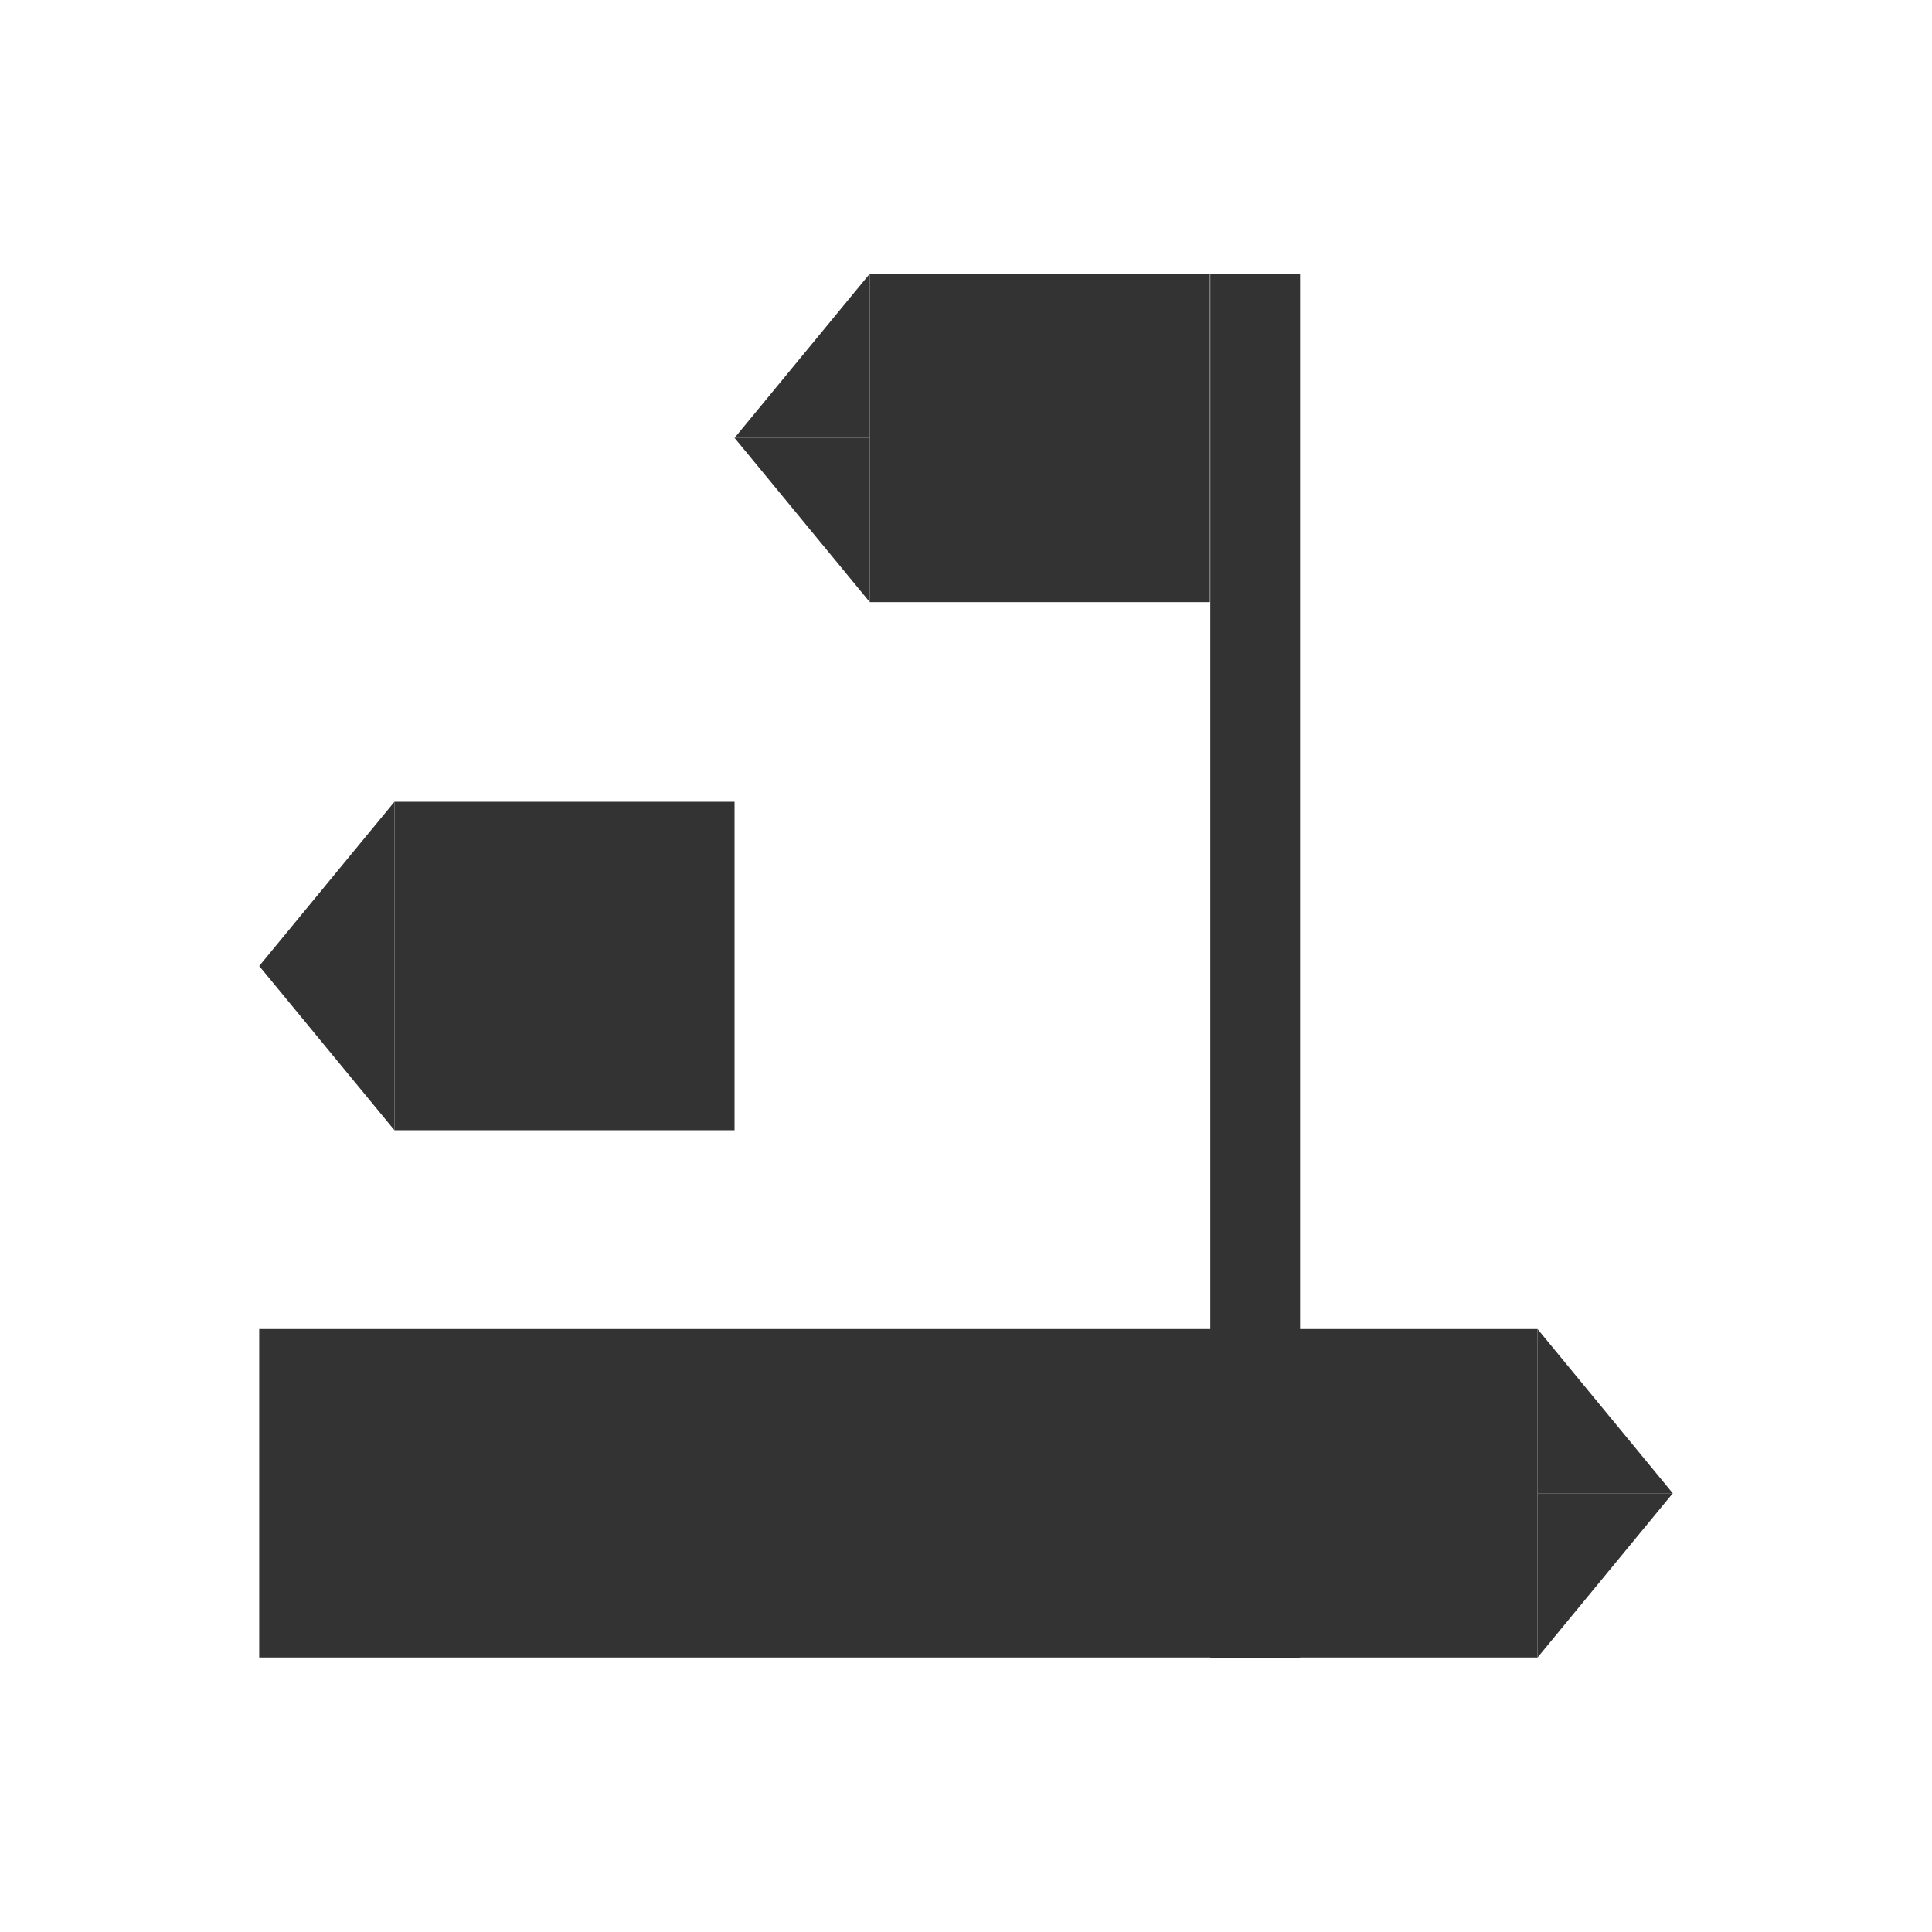
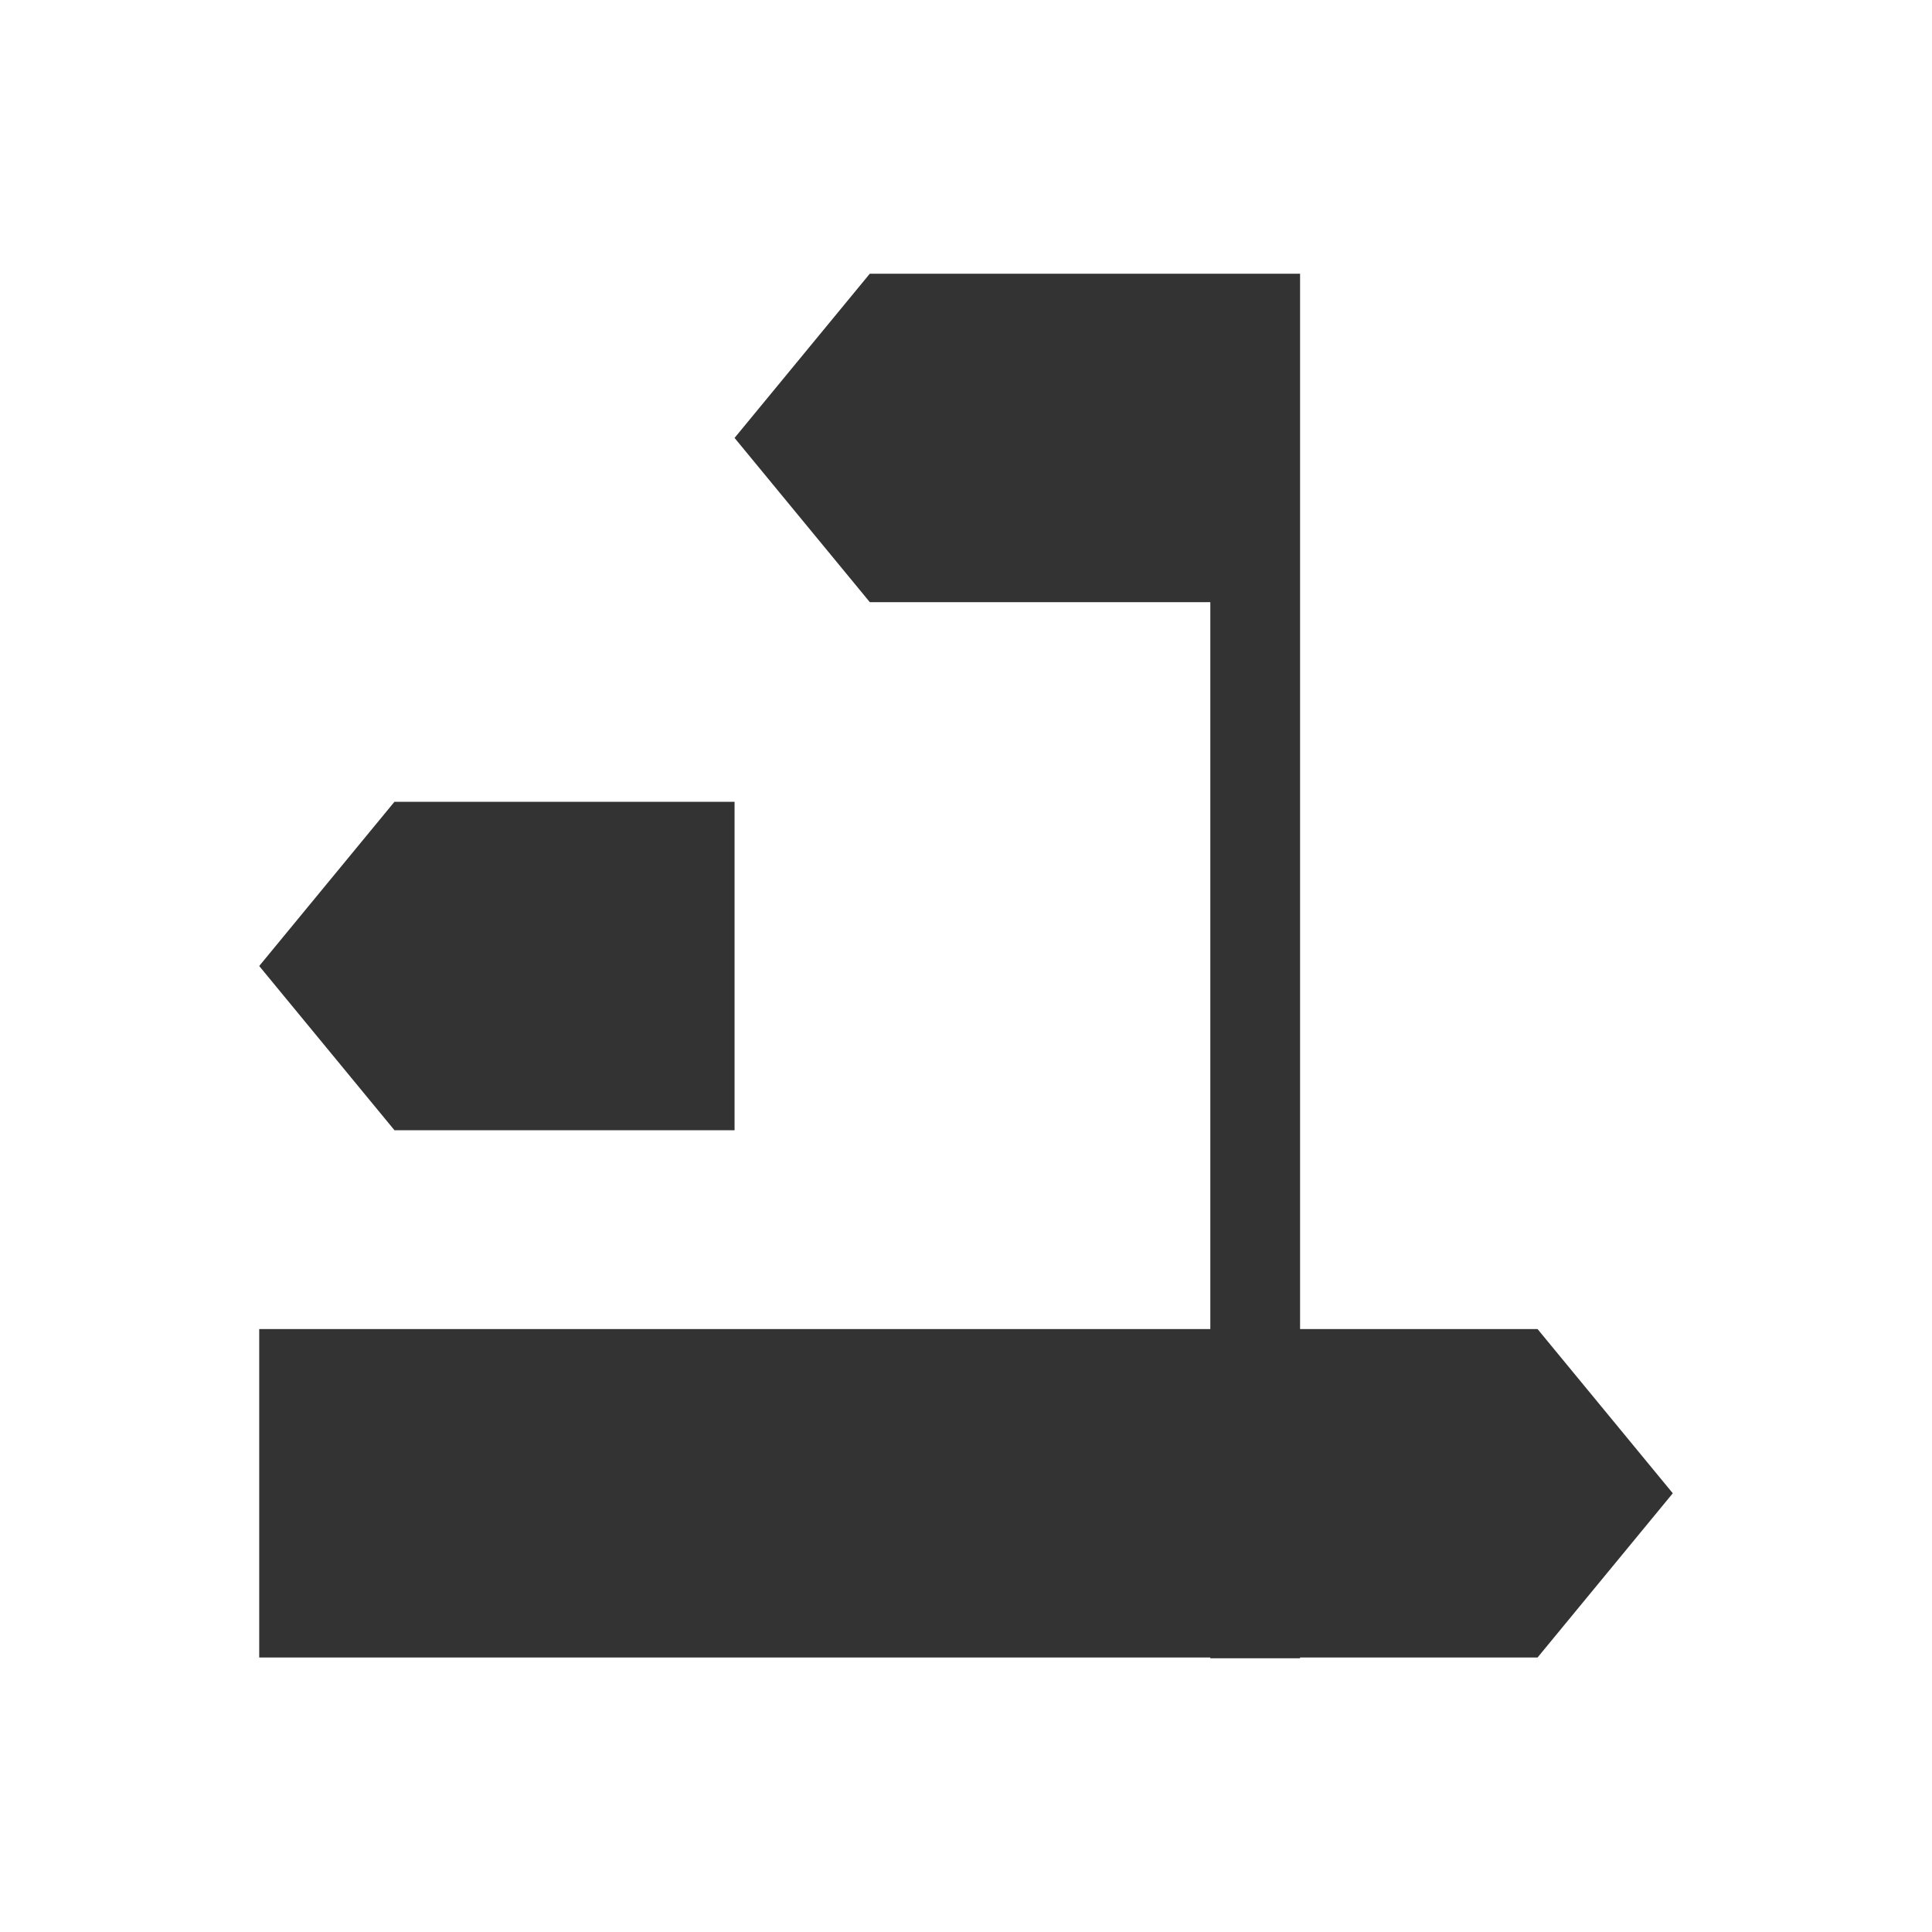
<svg xmlns="http://www.w3.org/2000/svg" id="Layer_1" data-name="Layer 1" viewBox="0 0 48 48">
  <defs>
    <style>.cls-1{fill:#333;}</style>
  </defs>
-   <rect class="cls-1" x="30.07" y="6.8" width="2.23" height="34.4" />
-   <rect class="cls-1" x="6.44" y="33.02" width="31.76" height="8.16" />
-   <polyline class="cls-1" points="38.2 37.1 41.56 37.1 38.2 41.18 38.2 33.02" />
-   <polyline class="cls-1" points="38.2 37.1 41.56 37.1 38.2 33.02 38.2 41.18" />
-   <rect class="cls-1" x="21.61" y="6.8" width="8.45" height="8.16" />
-   <polyline class="cls-1" points="21.61 10.88 18.25 10.88 21.61 14.96 21.61 6.8" />
-   <polyline class="cls-1" points="21.61 10.88 18.25 10.88 21.61 6.8 21.61 14.96" />
-   <rect class="cls-1" x="9.8" y="19.92" width="8.45" height="8.16" />
-   <polyline class="cls-1" points="9.8 24 6.44 24 9.8 28.08 9.8 19.92" />
-   <polyline class="cls-1" points="9.8 24 6.44 24 9.8 19.92 9.8 28.08" />
+   <polygon class="cls-1" points="41.56 37.1 38.2 33.02 32.3 33.02 32.3 6.8 30.86 6.8 30.07 6.8 21.61 6.8 18.25 10.88 21.61 14.96 30.07 14.96 30.07 33.02 6.44 33.02 6.44 41.18 30.07 41.18 30.07 41.2 32.3 41.2 32.3 41.18 38.2 41.18 41.56 37.1" />
+   <polygon class="cls-1" points="9.8 19.92 6.44 24 9.8 28.08 18.25 28.08 18.25 19.92 9.8 19.92" />
</svg>
